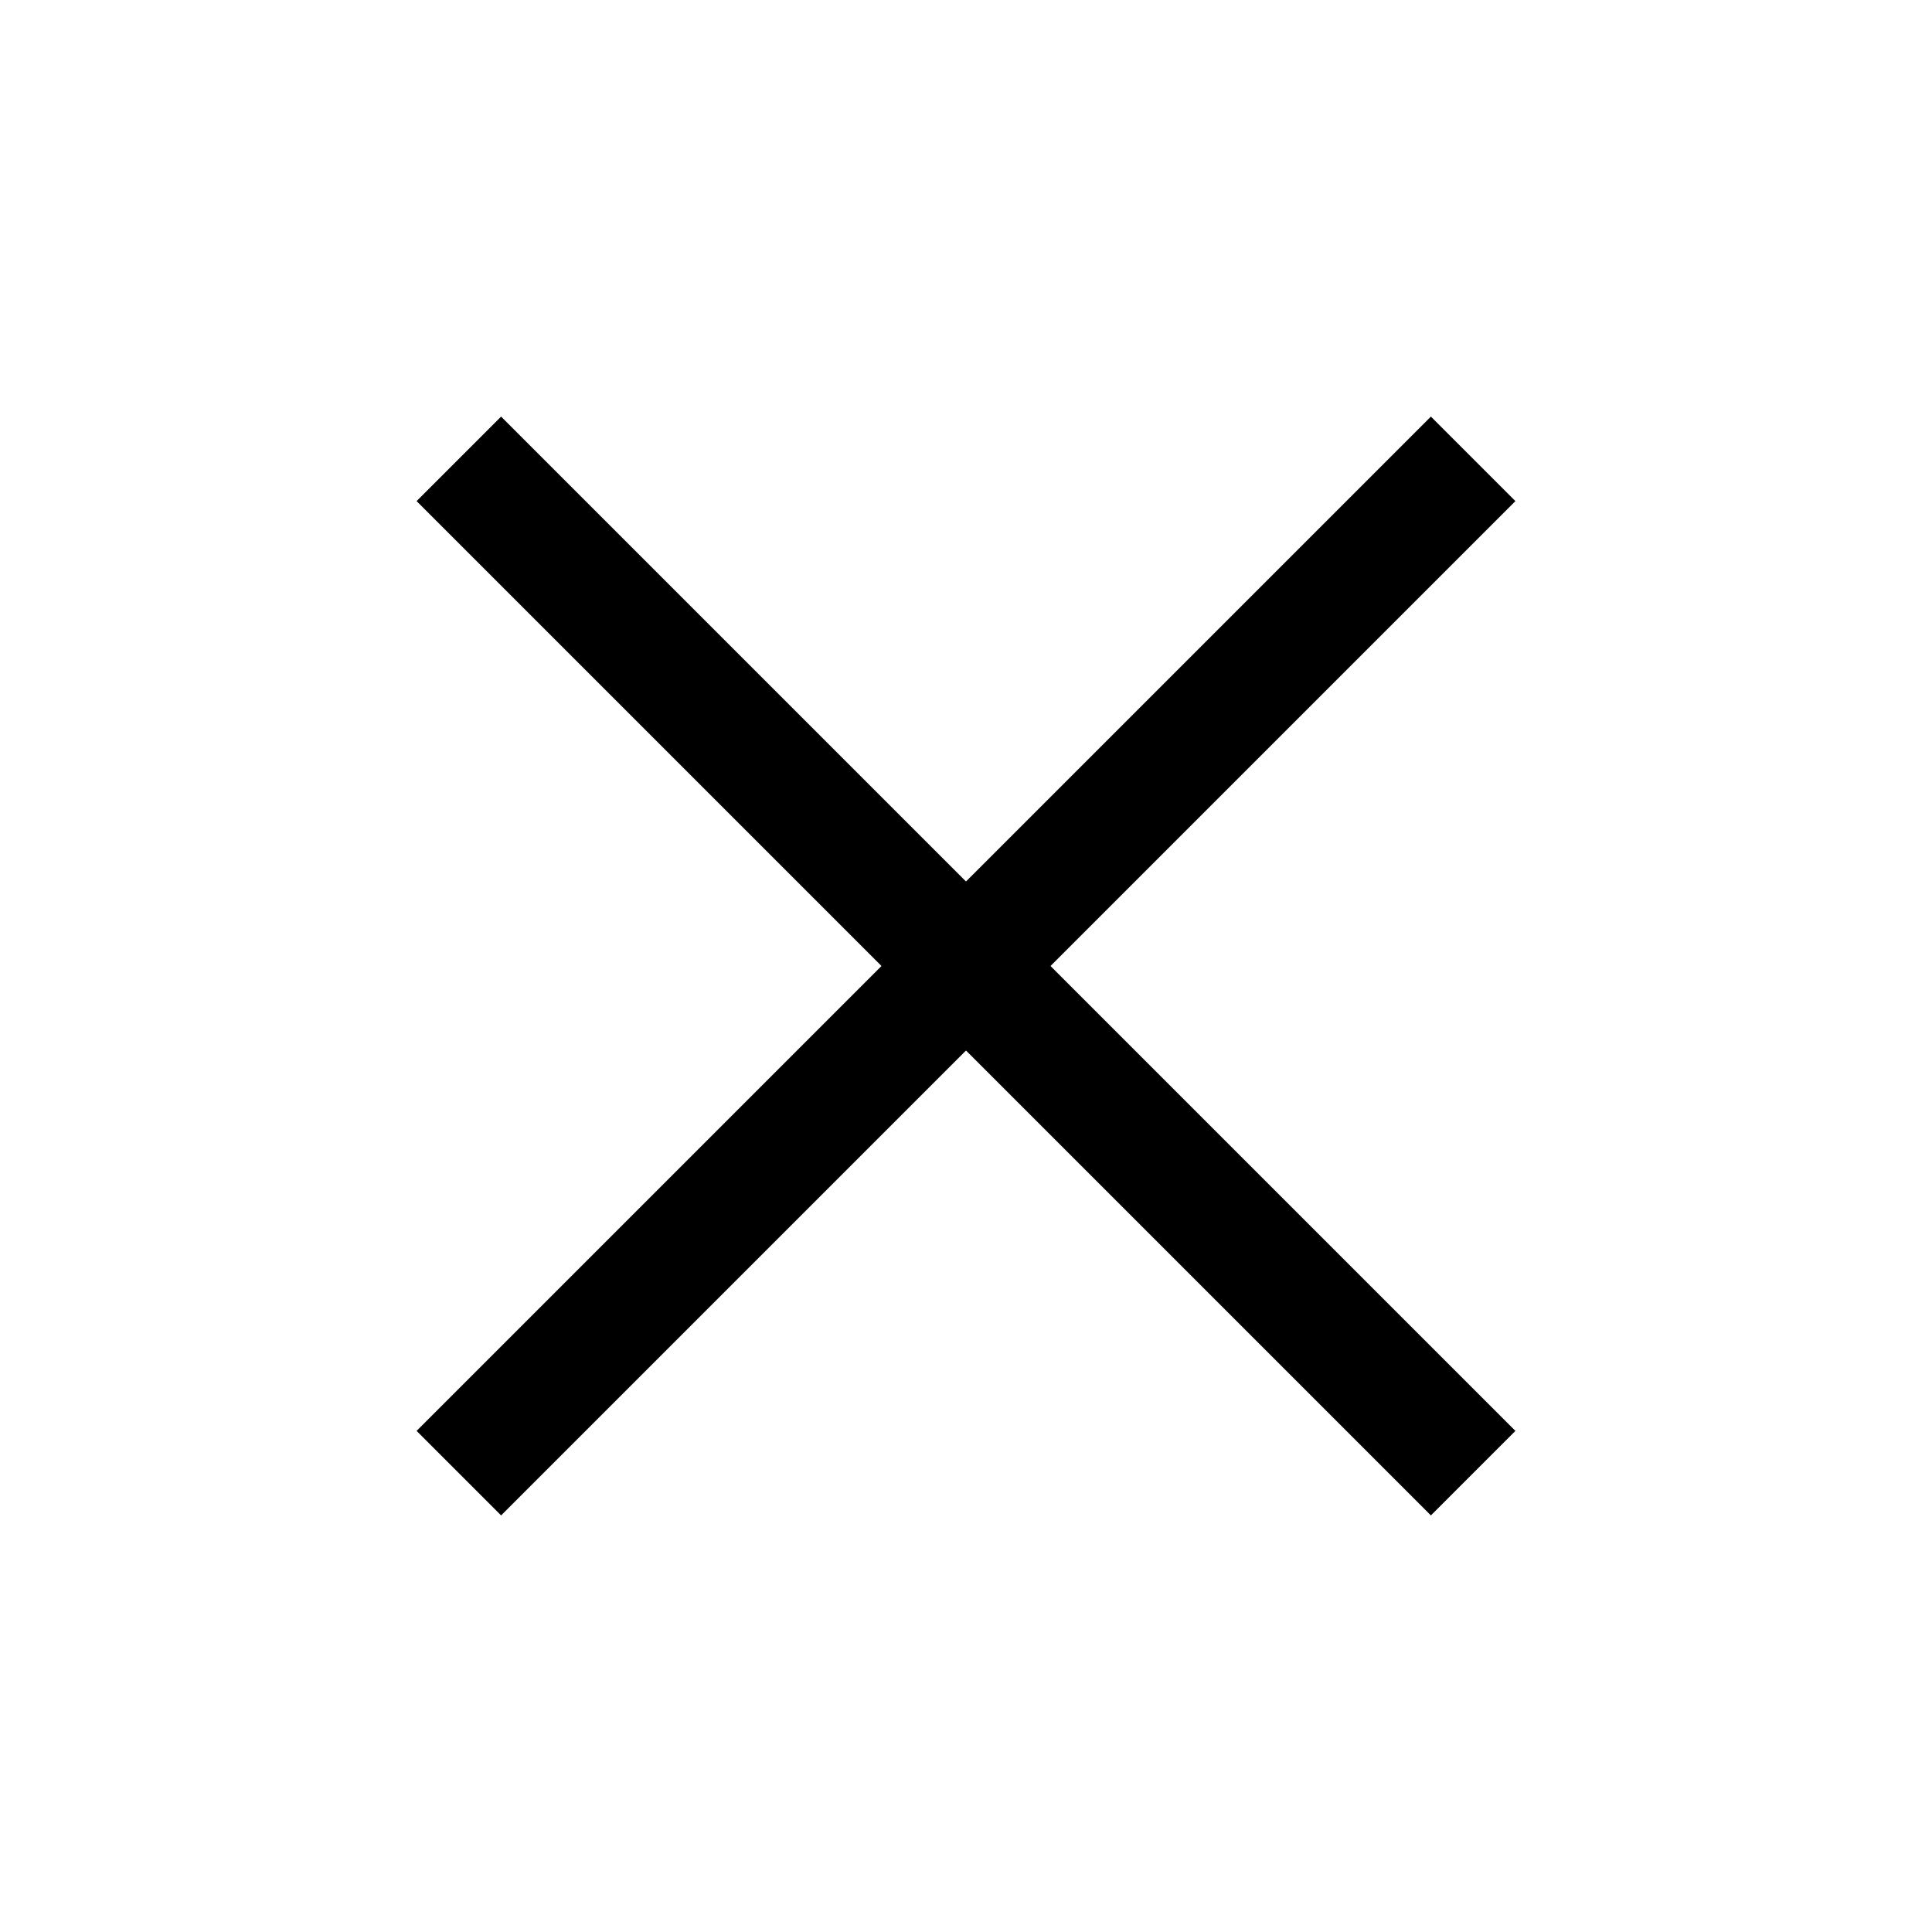
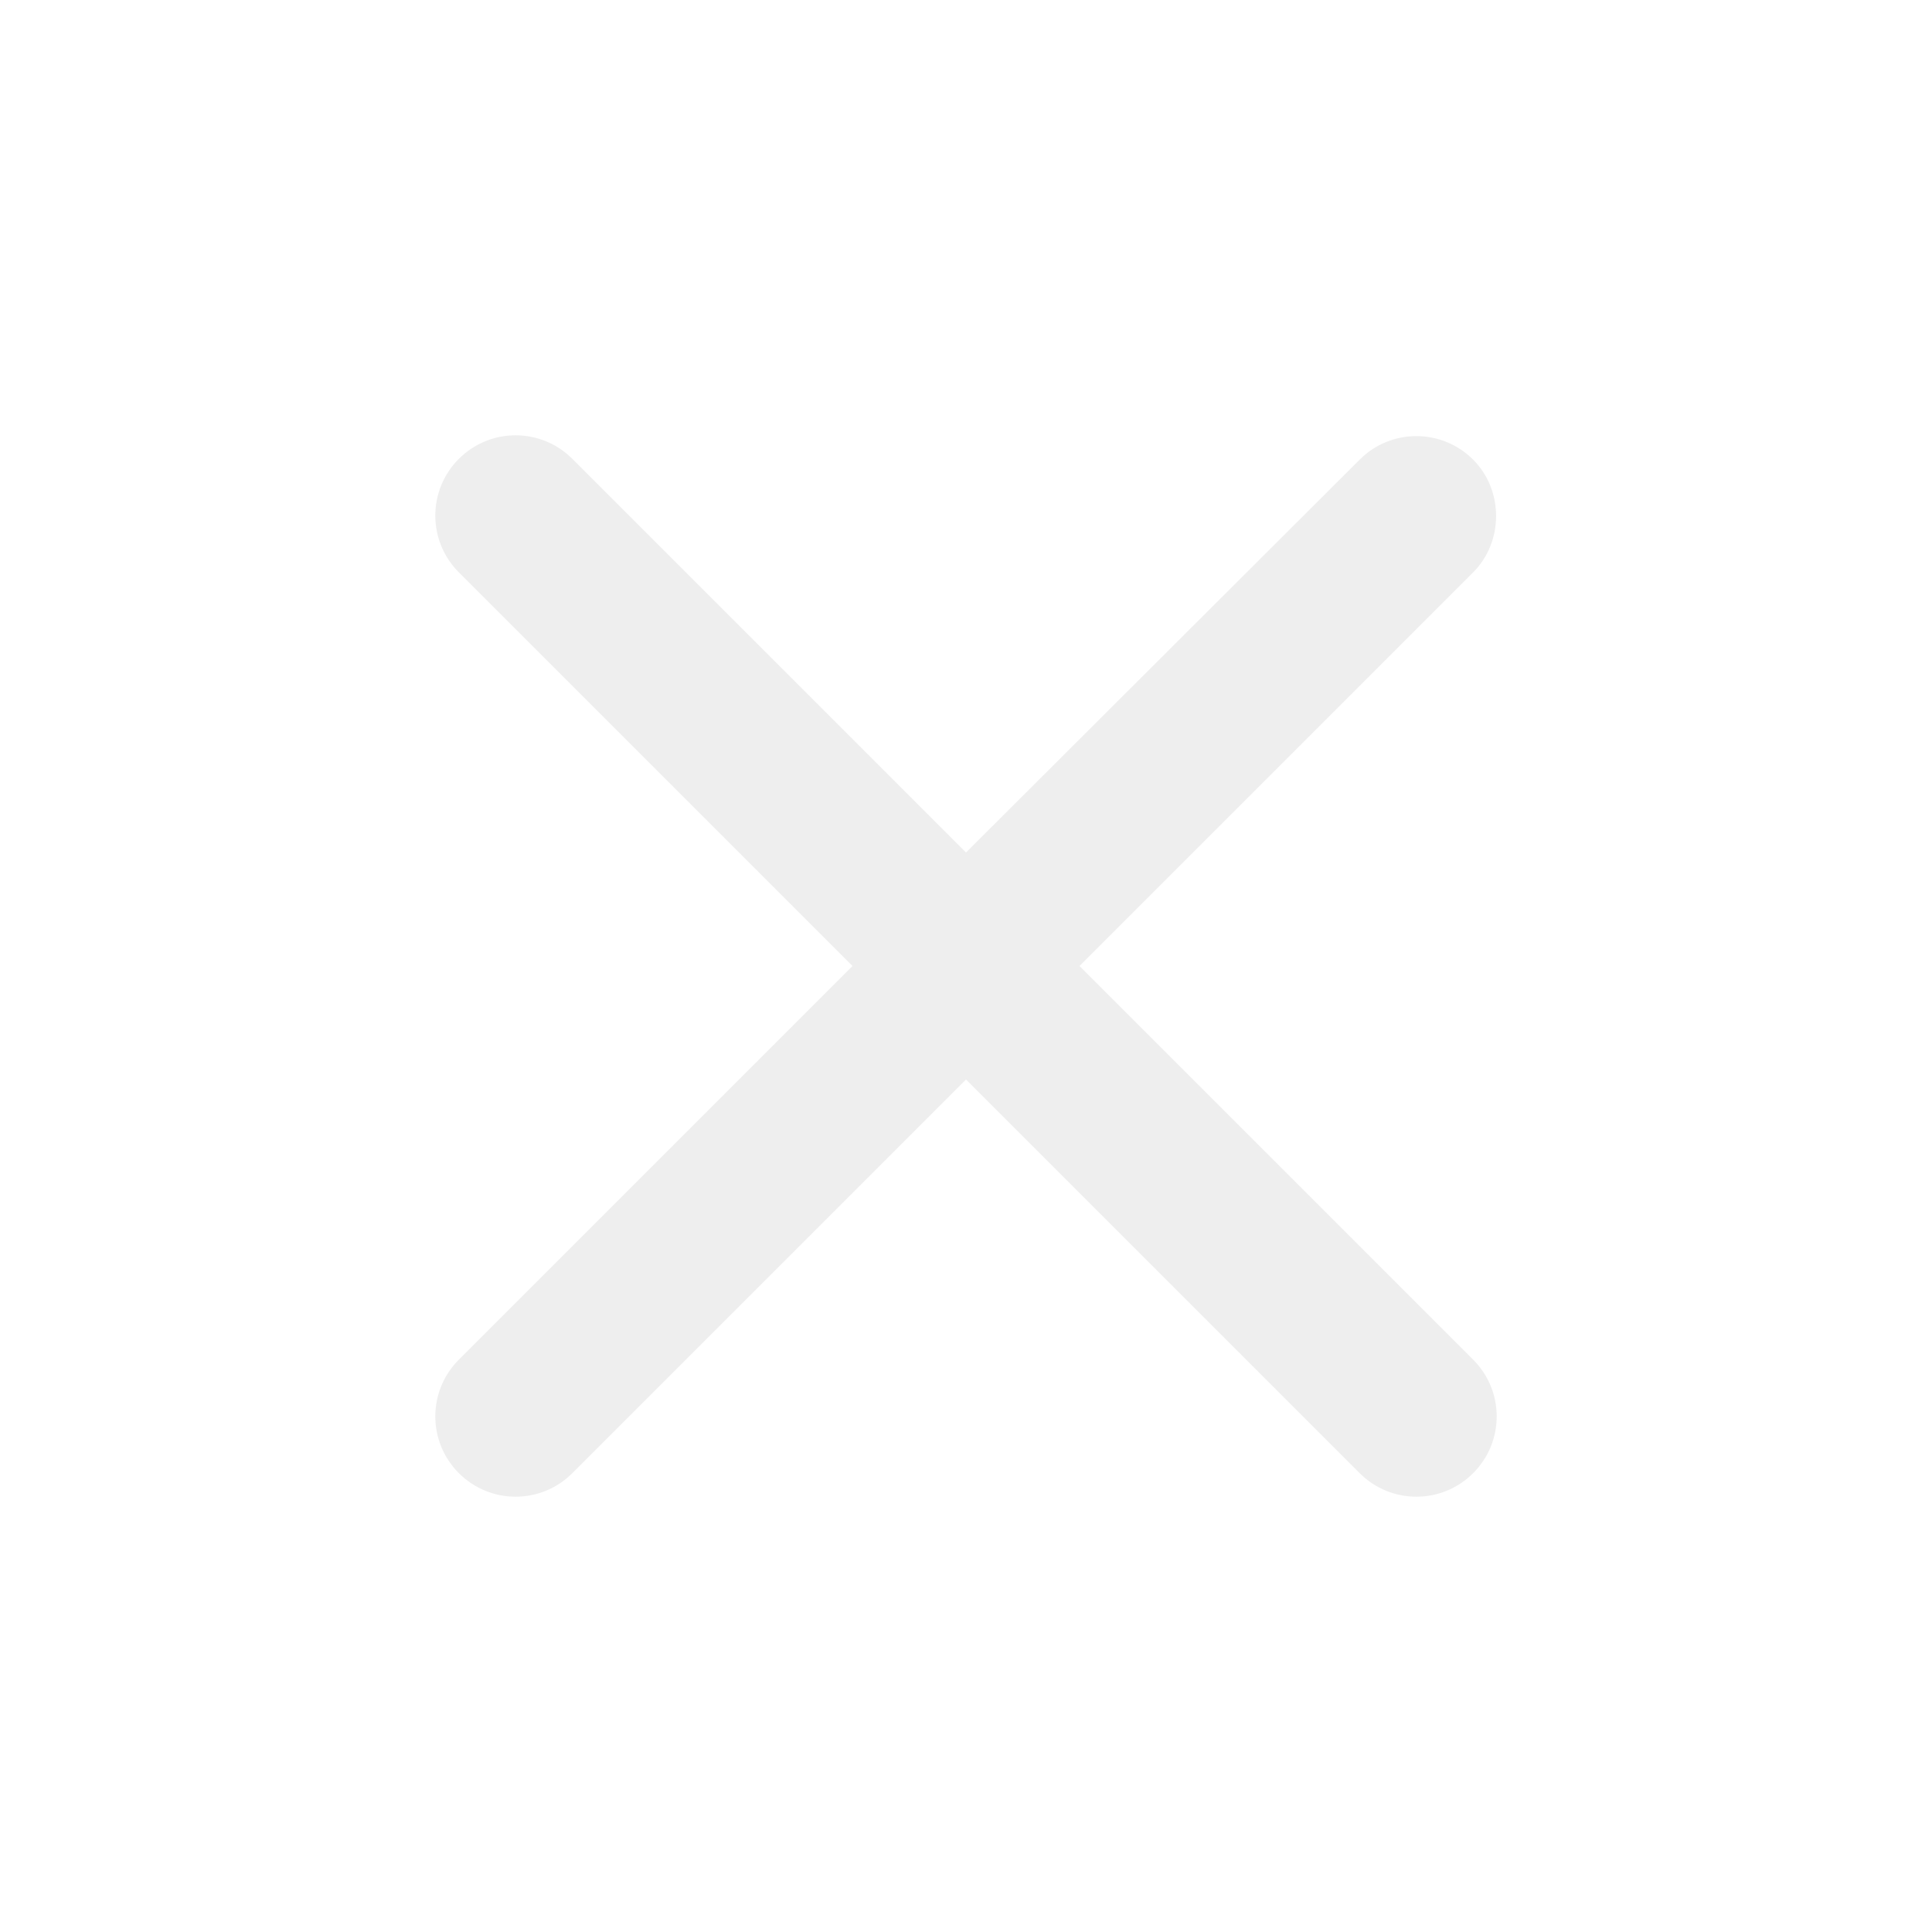
- <svg xmlns="http://www.w3.org/2000/svg" height="48" width="48">
-   <path d="m12.45 37.65-2.1-2.1L21.9 24 10.35 12.45l2.1-2.1L24 21.9l11.55-11.55 2.1 2.1L26.1 24l11.55 11.55-2.1 2.1L24 26.1Z" />
+ <svg xmlns="http://www.w3.org/2000/svg" height="24px" viewBox="0 0 24 24" width="24px" fill="#eeeeee">
+   <path d="M0 0h24v24H0V0z" fill="none" />
+   <path d="M18.3 5.71c-.39-.39-1.02-.39-1.41 0L12 10.59 7.11 5.7c-.39-.39-1.02-.39-1.41 0-.39.39-.39 1.02 0 1.41L10.59 12 5.7 16.89c-.39.39-.39 1.02 0 1.41.39.39 1.02.39 1.41 0L12 13.41l4.89 4.89c.39.39 1.02.39 1.41 0 .39-.39.39-1.02 0-1.41L13.41 12l4.89-4.89c.38-.38.38-1.02 0-1.4z" />
</svg>
